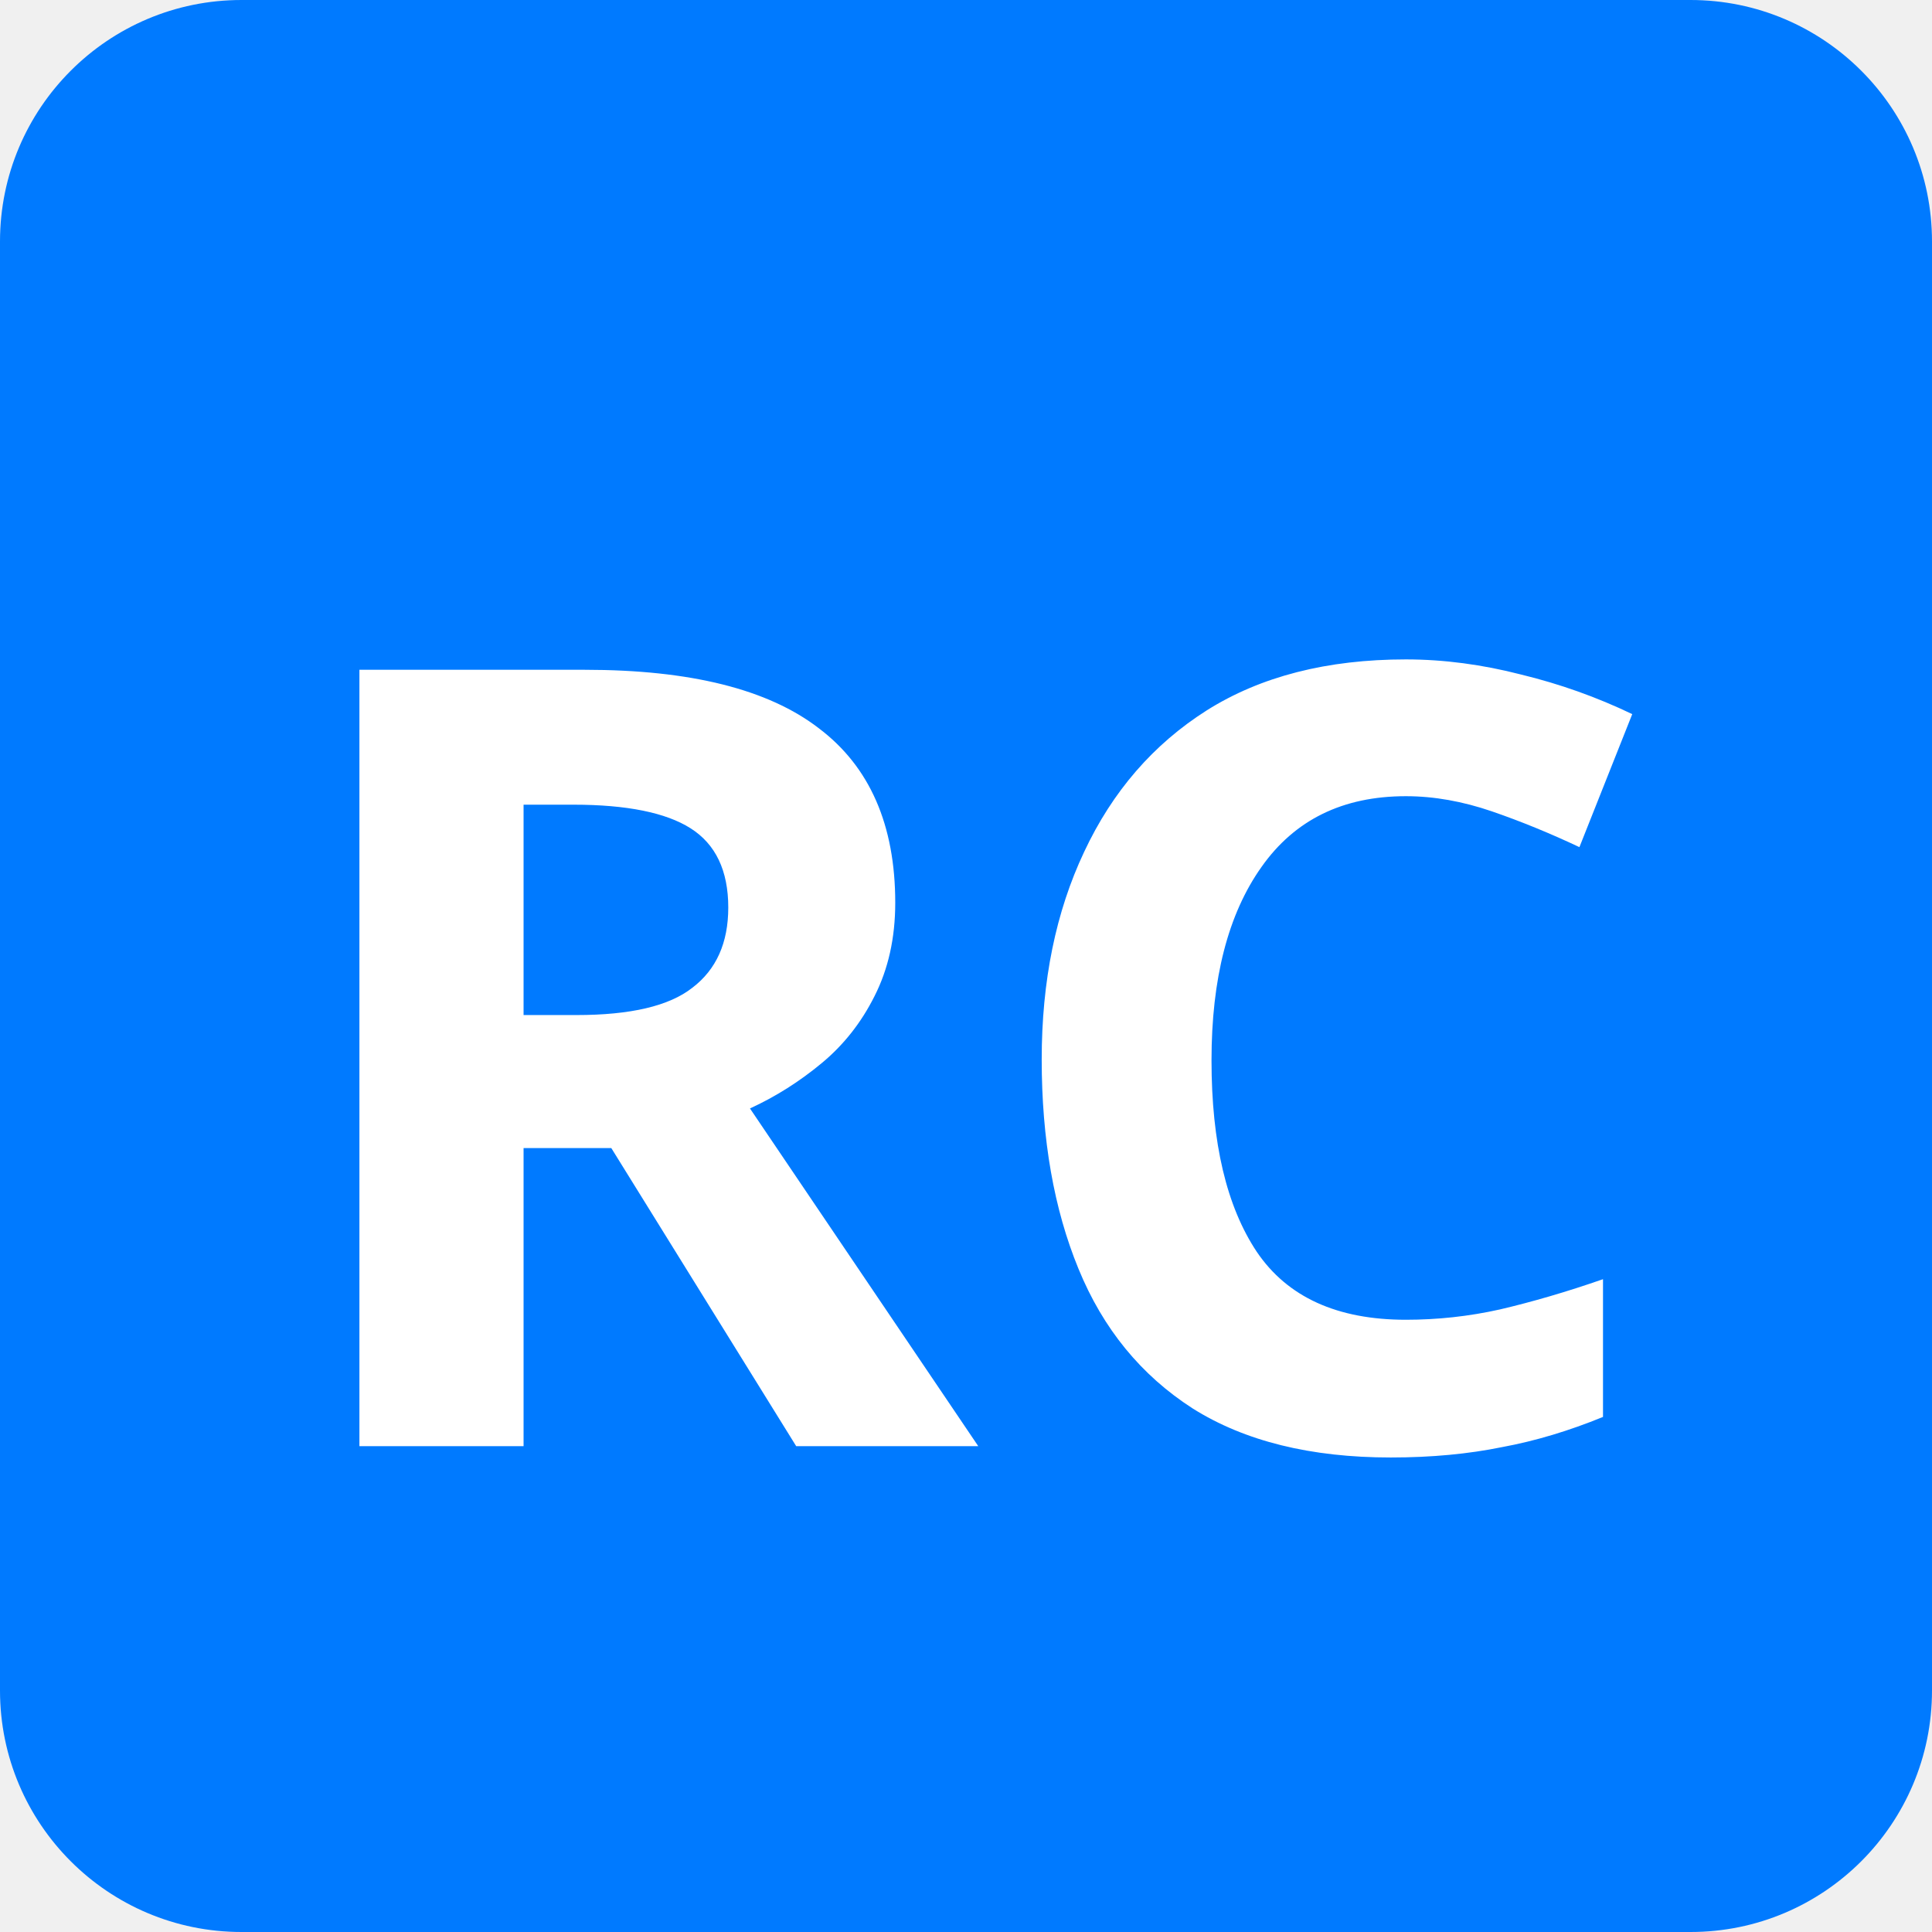
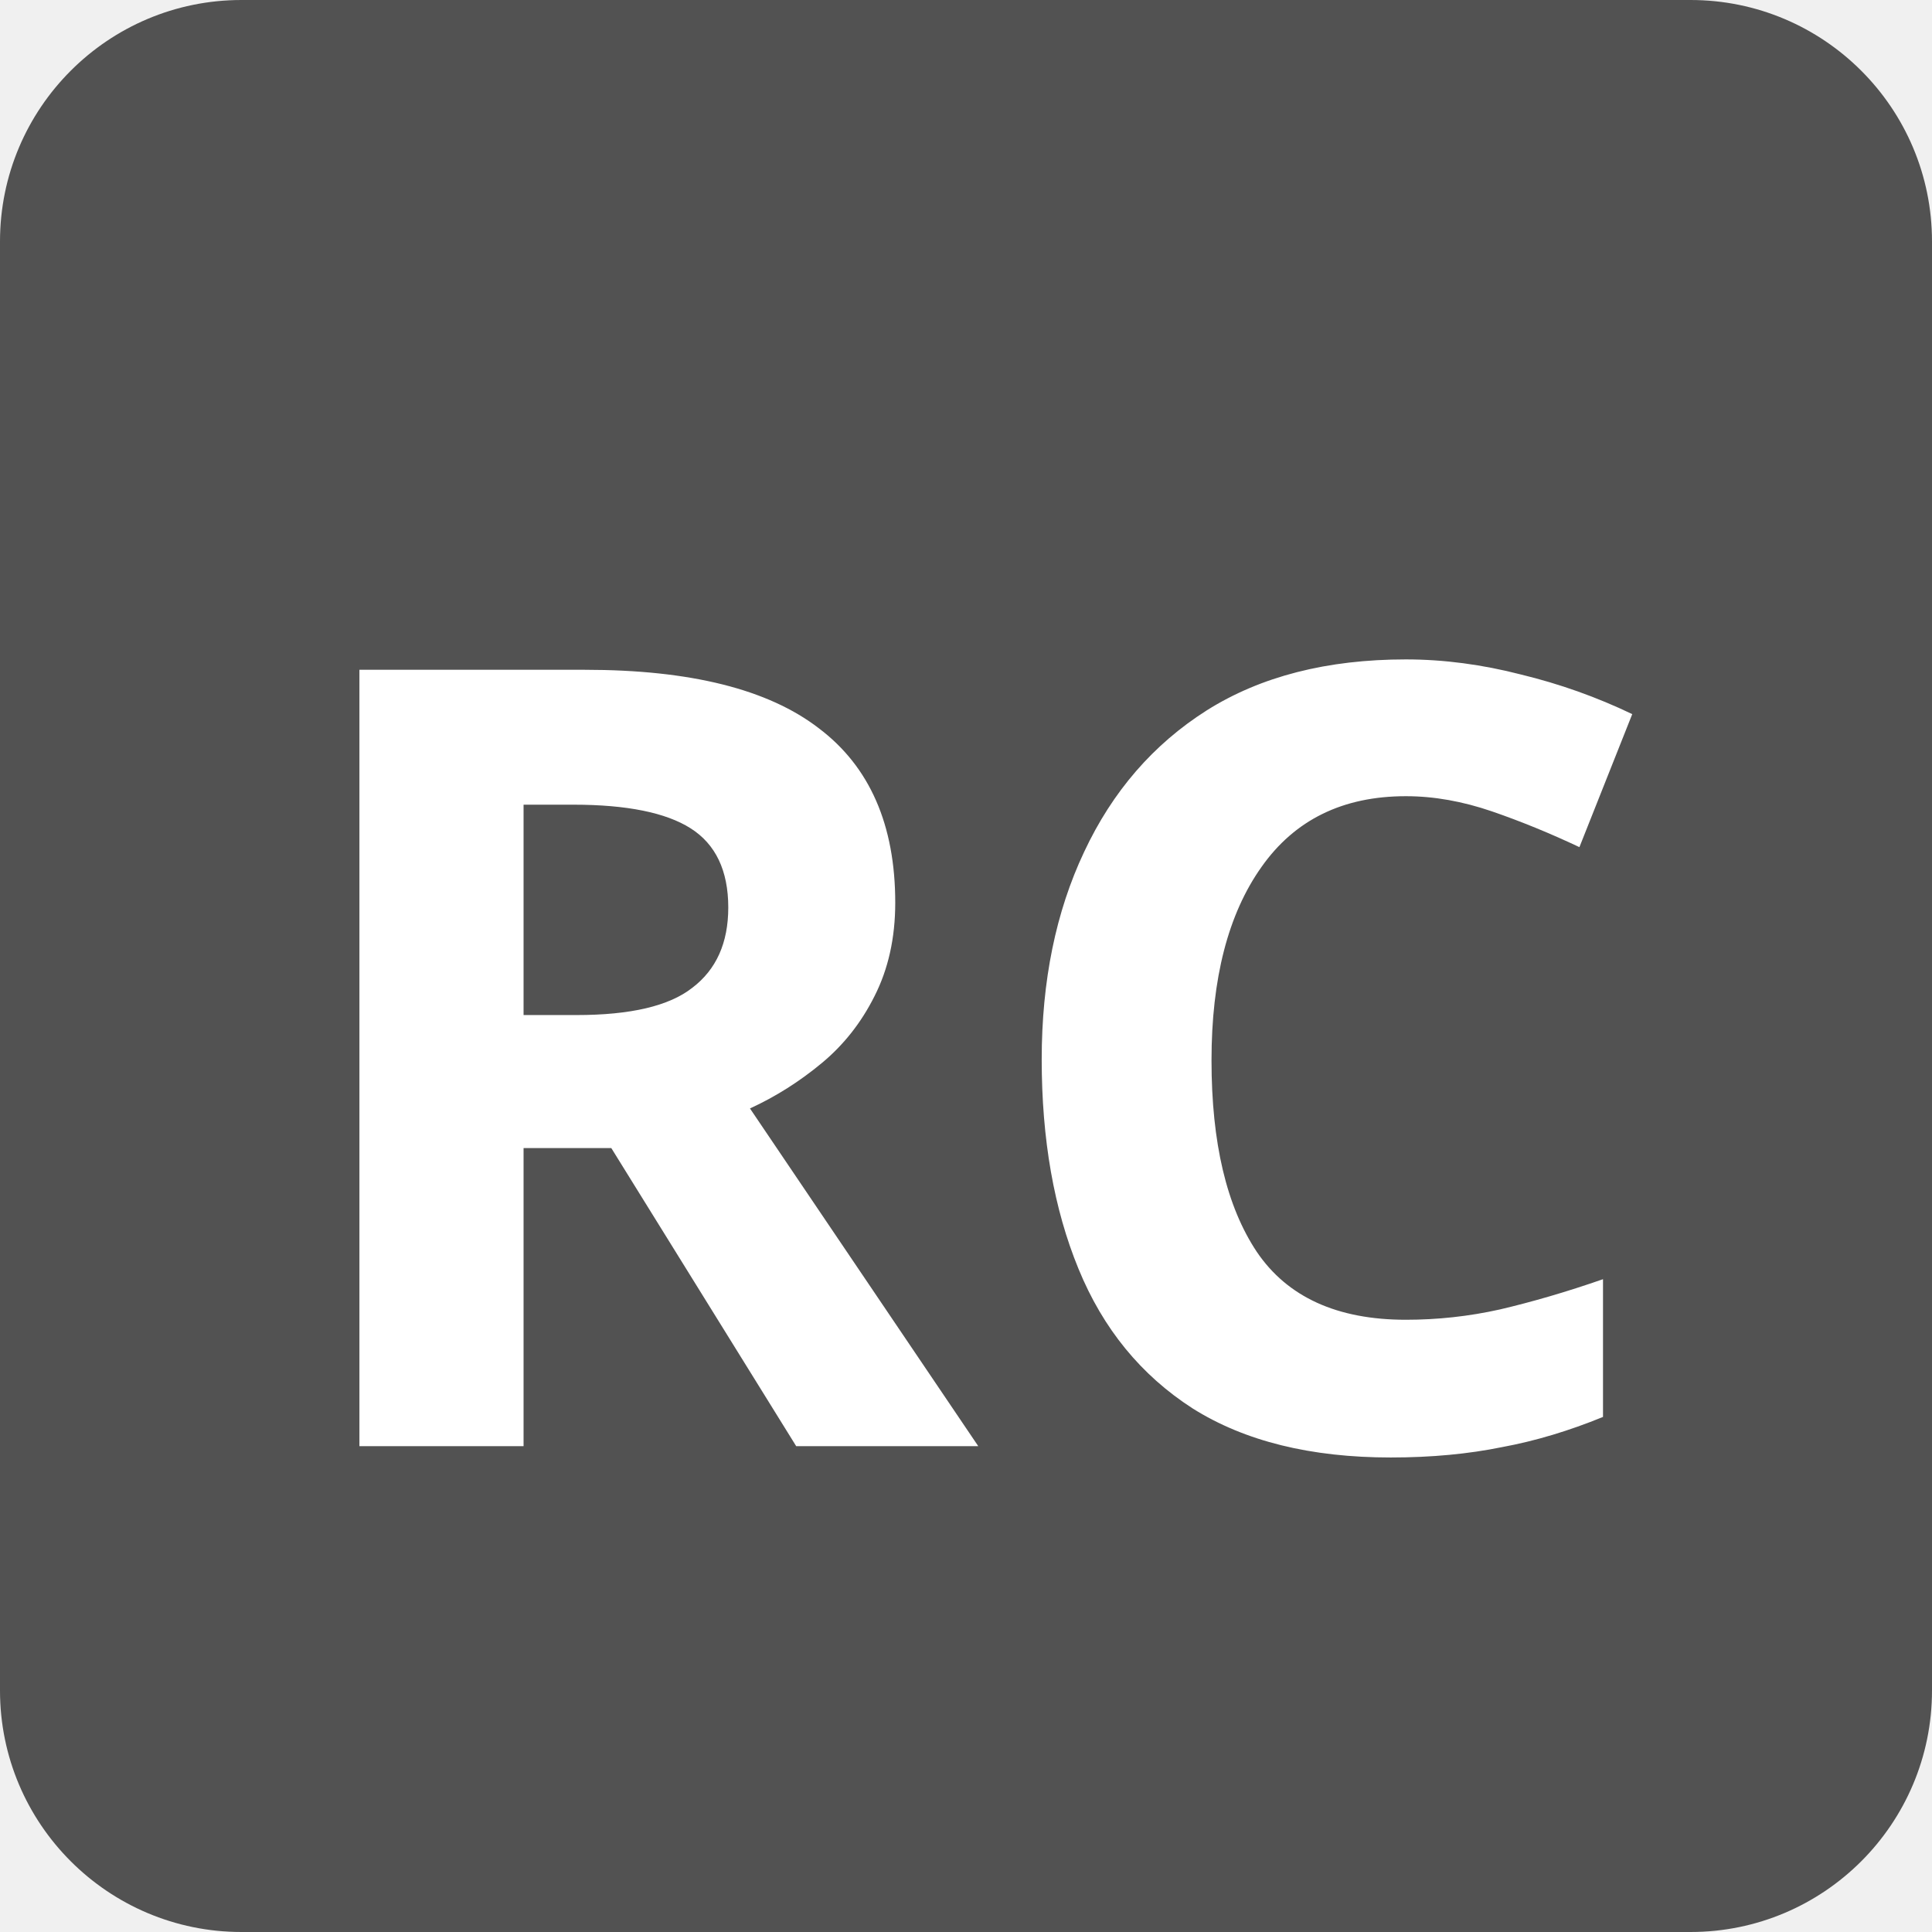
<svg xmlns="http://www.w3.org/2000/svg" viewBox="0 0 32 32">
-   <rect width="32" height="32" rx="4" fill="#007aff" />
+   <rect width="32" height="32" rx="4" fill="#525252" />
  <text x="50%" y="55%" dominant-baseline="middle" text-anchor="middle" fill="#ffffff" font-family="system-ui" font-weight="bold" font-size="18">RC</text>
</svg>
